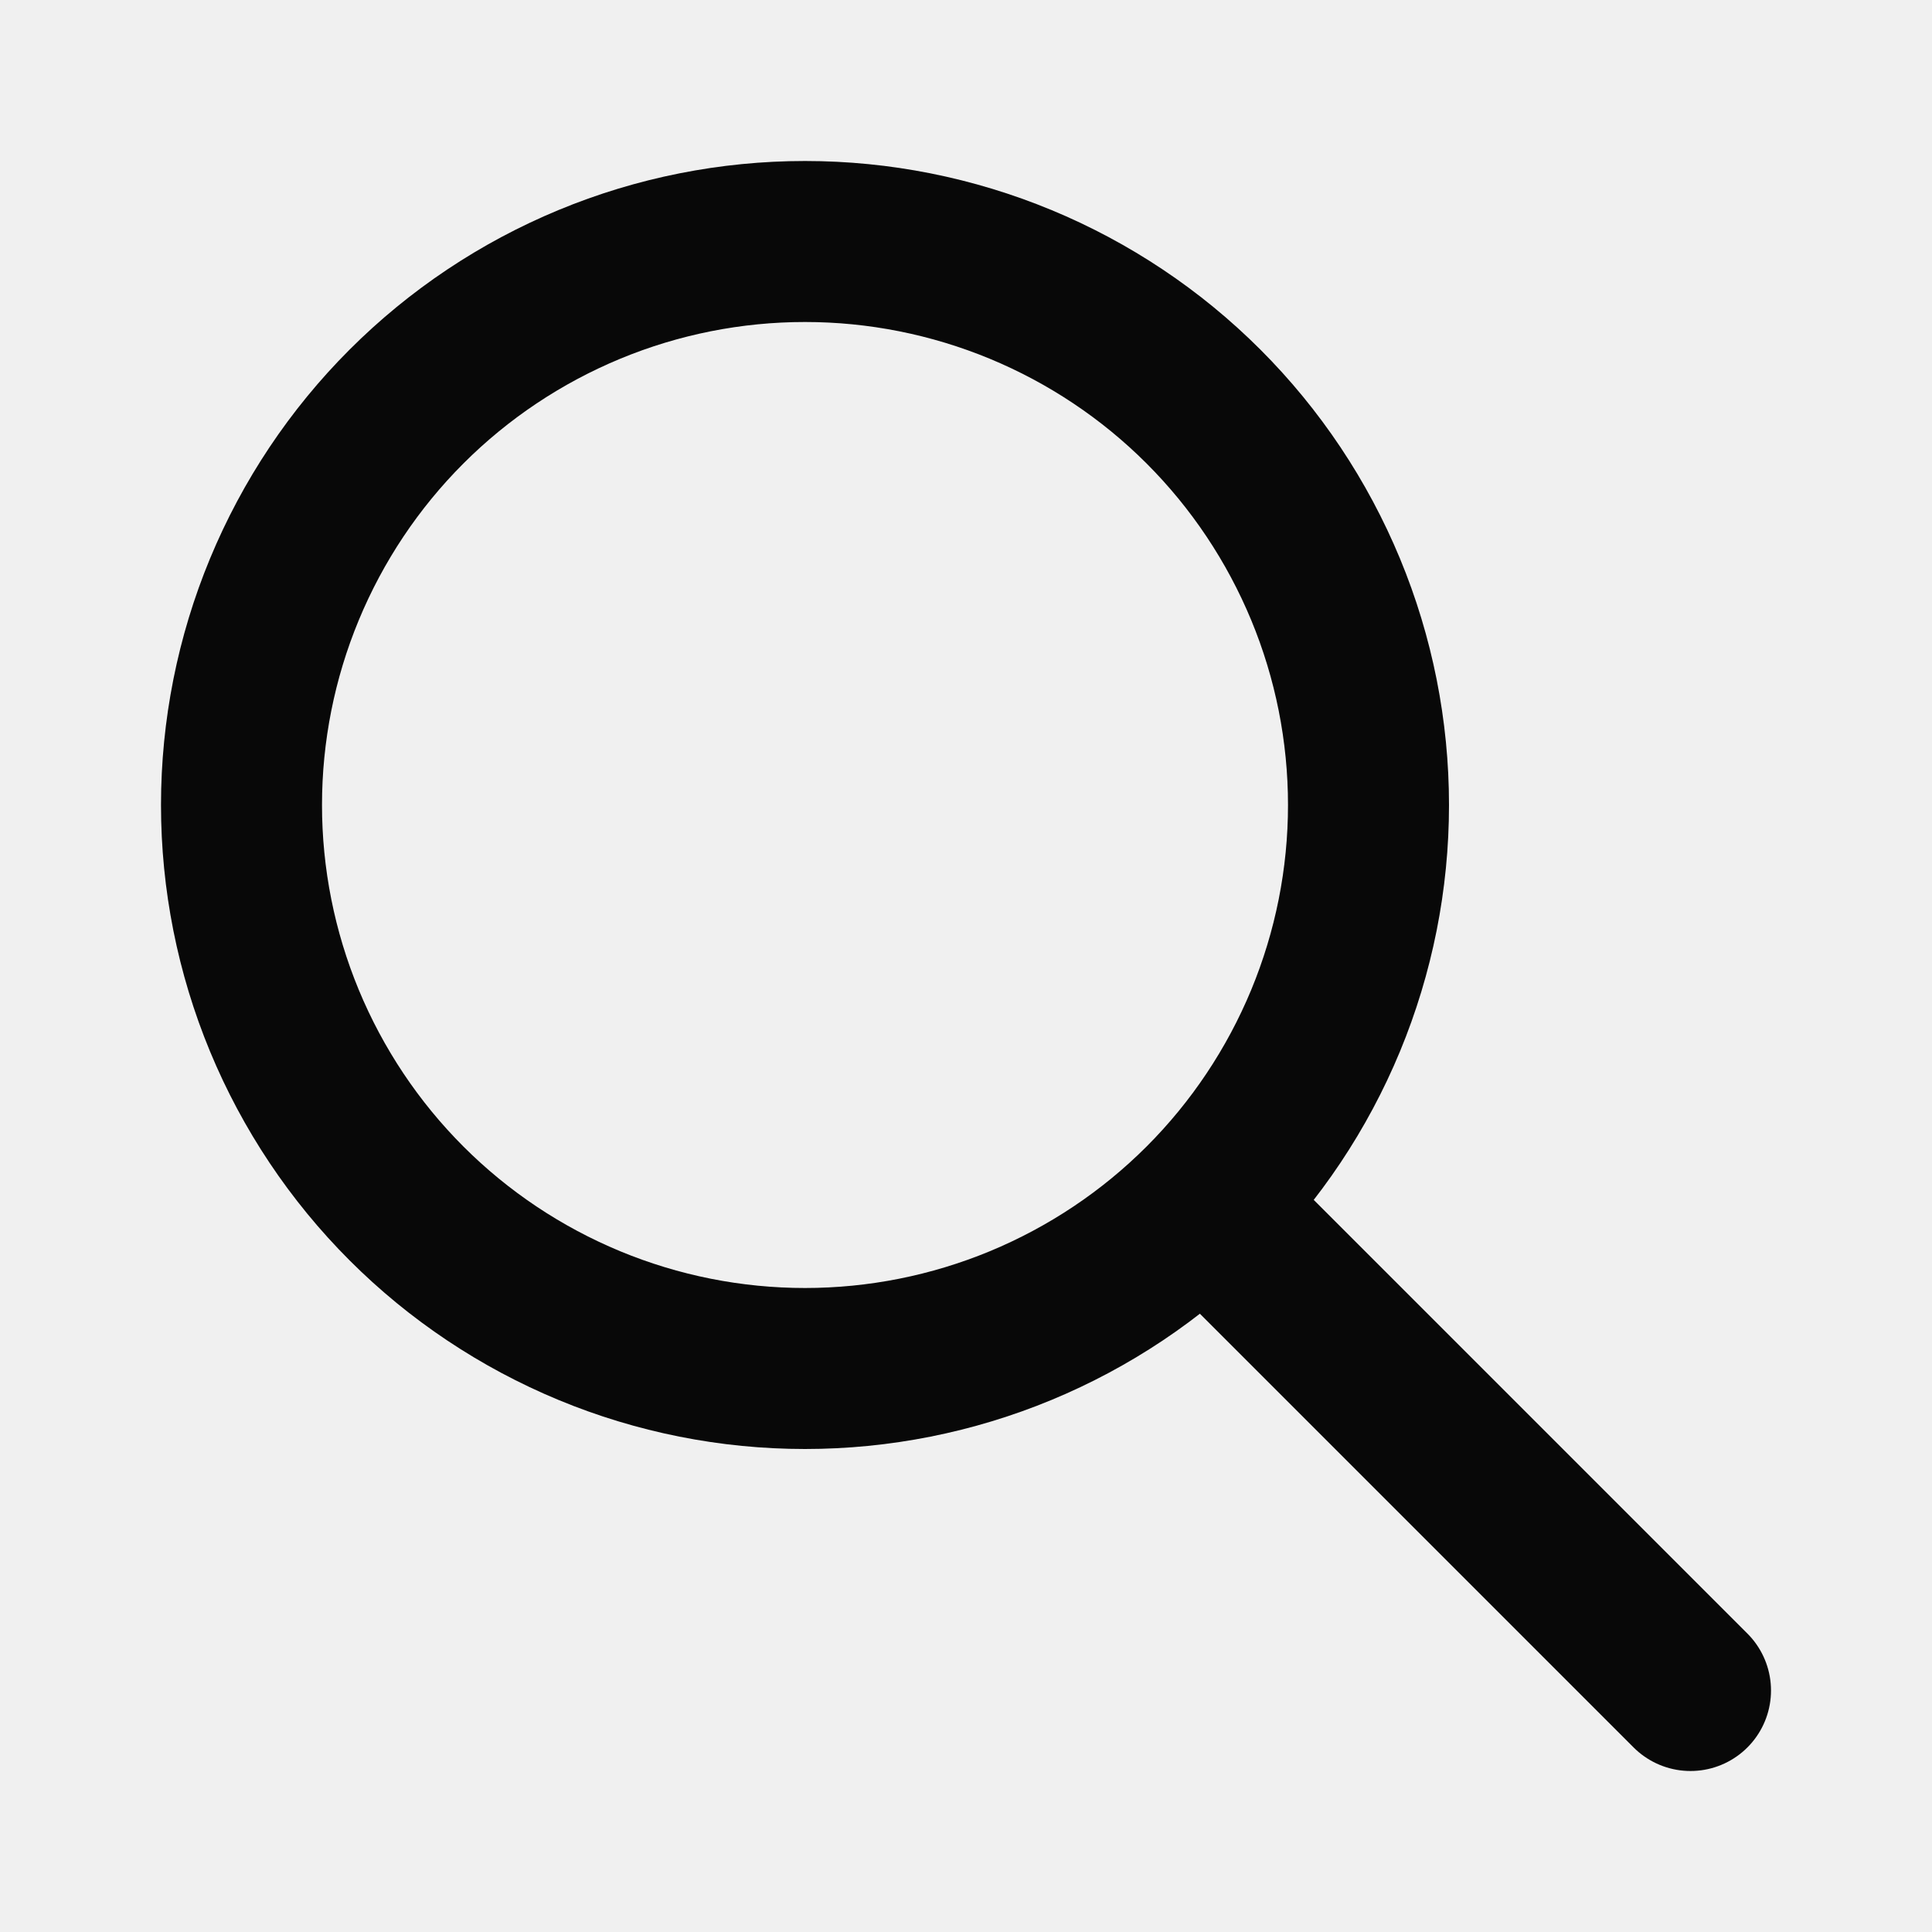
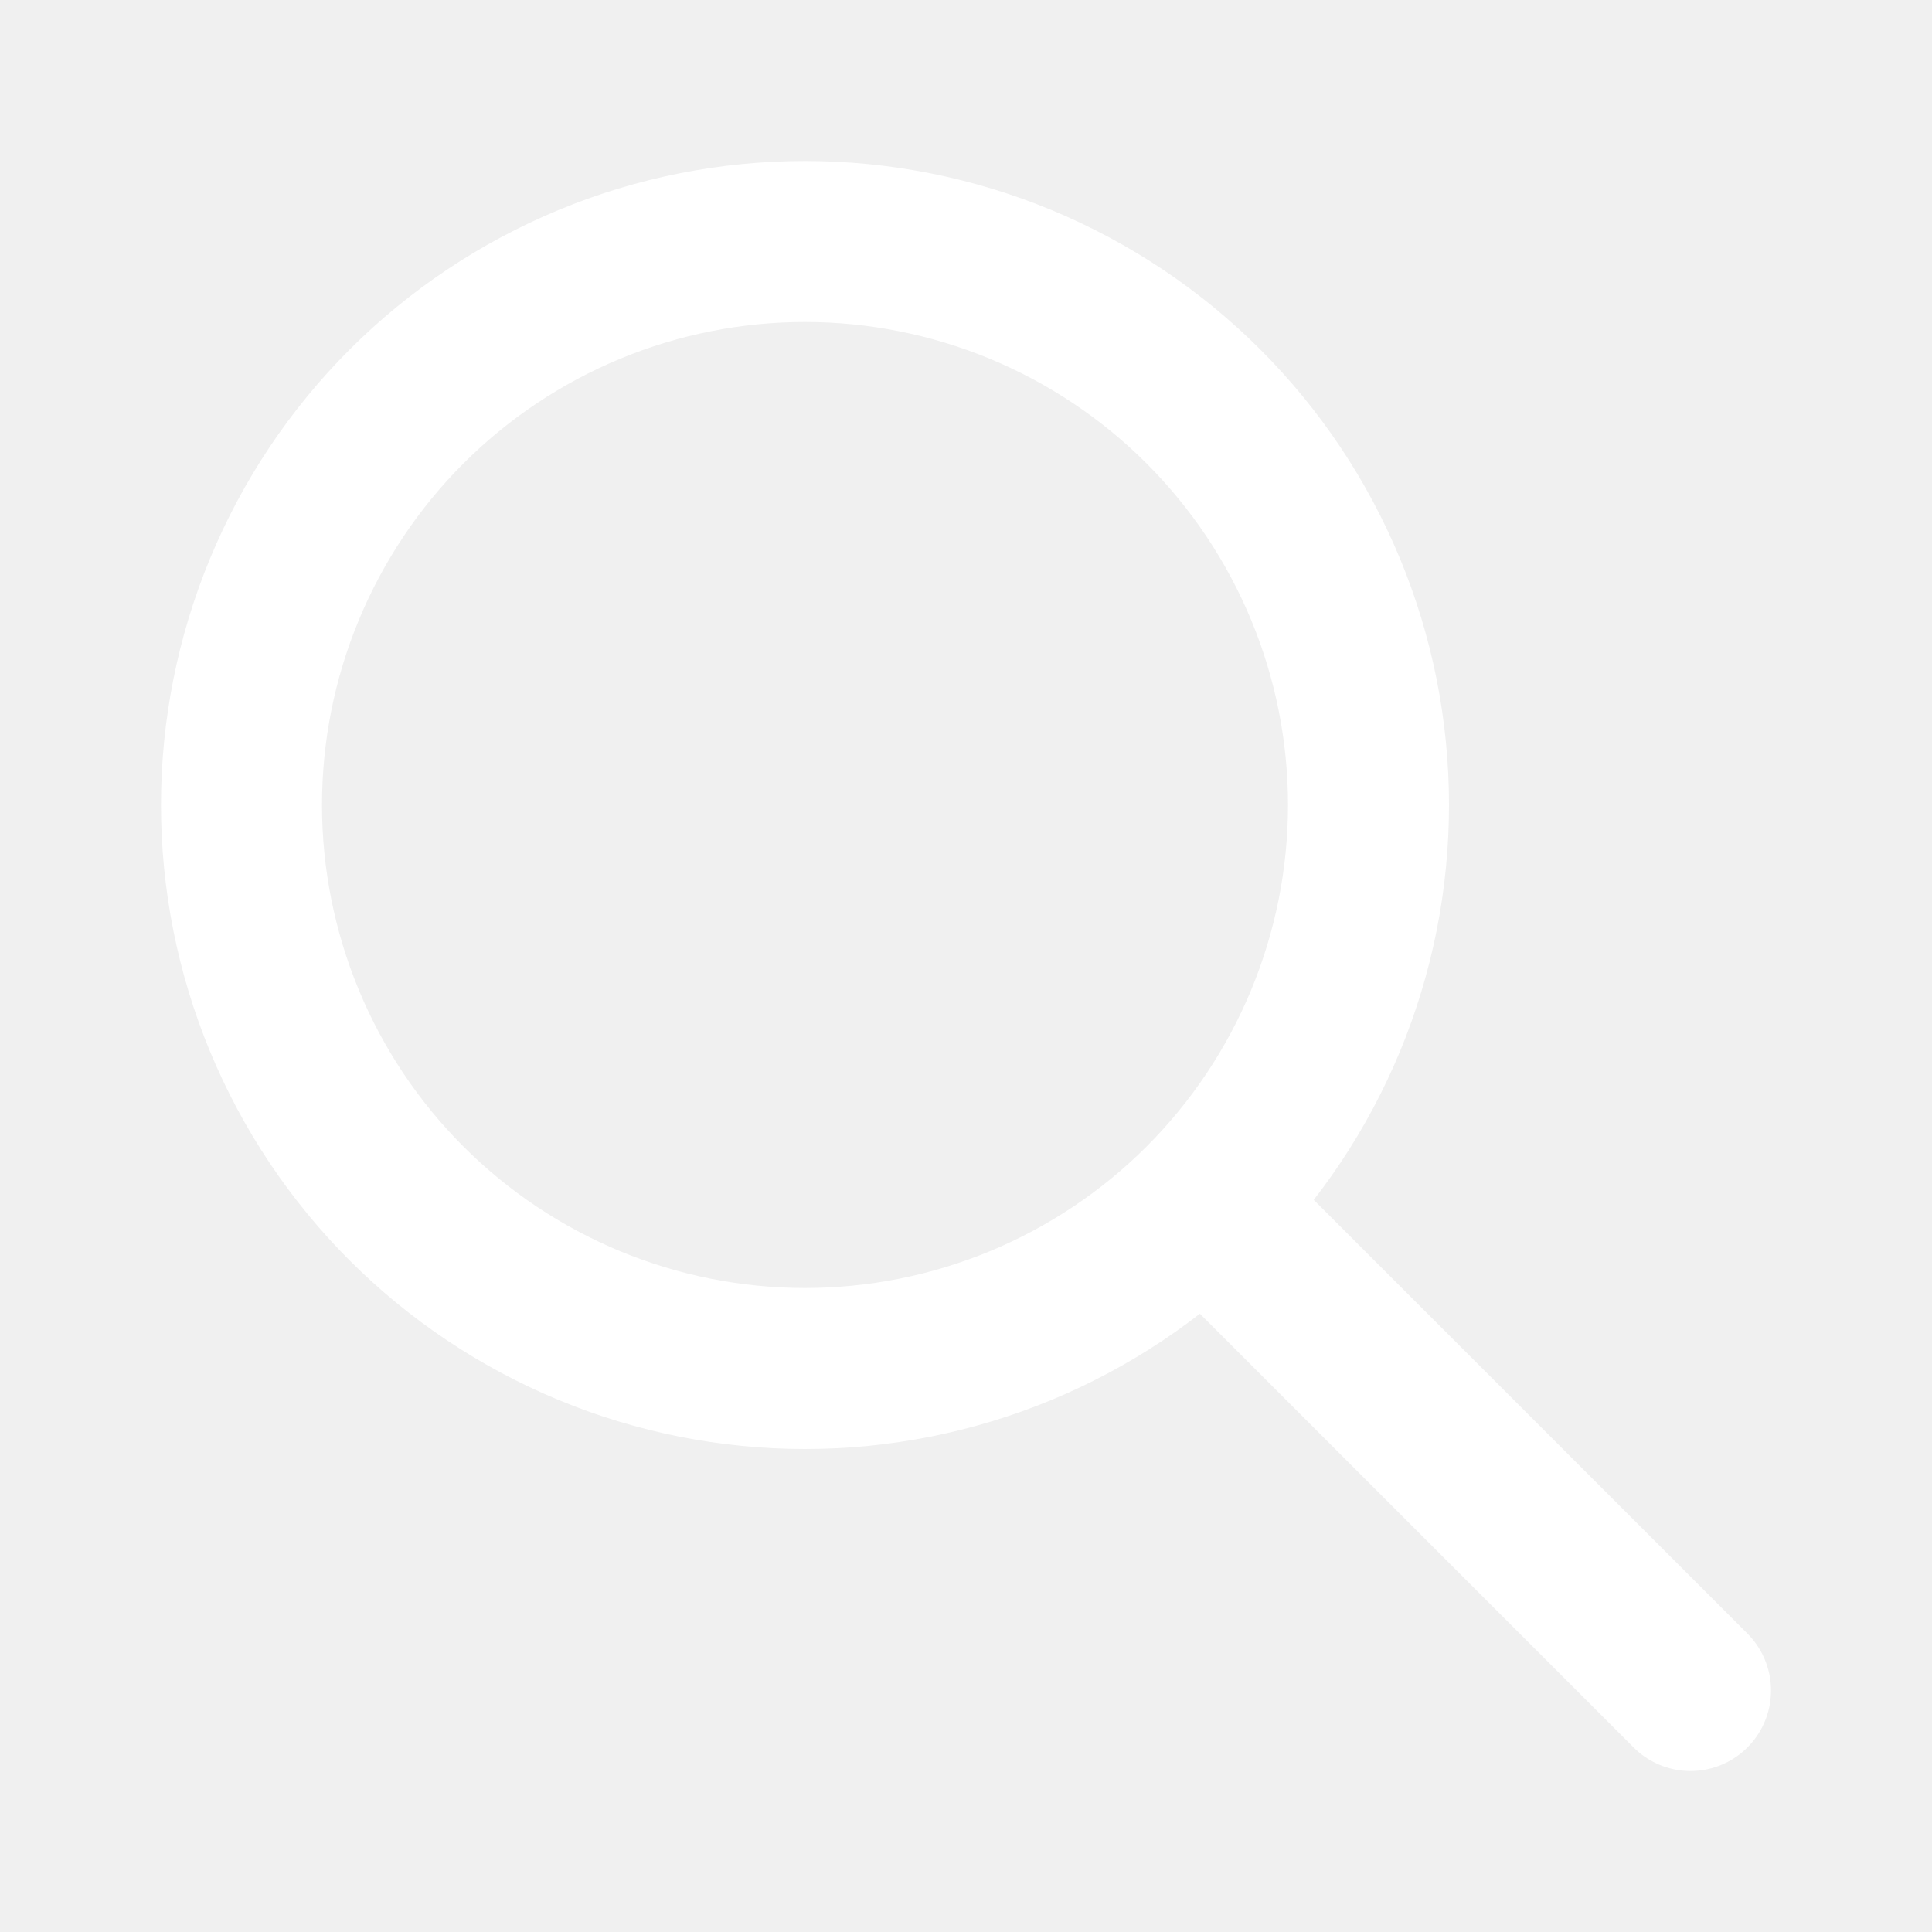
<svg xmlns="http://www.w3.org/2000/svg" width="24" height="24" viewBox="0 0 24 24" fill="none">
  <g clip-path="url(#clip0_242_469)">
-     <path d="M3 10C3 10.919 3.181 11.829 3.533 12.679C3.885 13.528 4.4 14.3 5.05 14.95C5.7 15.6 6.472 16.115 7.321 16.467C8.17 16.819 9.081 17 10 17C10.919 17 11.829 16.819 12.679 16.467C13.528 16.115 14.3 15.6 14.95 14.95C15.6 14.3 16.115 13.528 16.467 12.679C16.819 11.829 17 10.919 17 10C17 9.081 16.819 8.17 16.467 7.321C16.115 6.472 15.6 5.7 14.95 5.05C14.3 4.4 13.528 3.885 12.679 3.533C11.829 3.181 10.919 3 10 3C9.081 3 8.17 3.181 7.321 3.533C6.472 3.885 5.7 4.4 5.05 5.05C4.4 5.7 3.885 6.472 3.533 7.321C3.181 8.17 3 9.081 3 10Z" stroke="#080808" stroke-width="2" stroke-linecap="round" stroke-linejoin="round" />
-     <path d="M21 21L15 15" stroke="#080808" stroke-width="2" stroke-linecap="round" stroke-linejoin="round" />
+     <path d="M3 10C3 10.919 3.181 11.829 3.533 12.679C3.885 13.528 4.4 14.3 5.05 14.95C5.7 15.6 6.472 16.115 7.321 16.467C8.17 16.819 9.081 17 10 17C10.919 17 11.829 16.819 12.679 16.467C13.528 16.115 14.3 15.6 14.95 14.95C15.6 14.3 16.115 13.528 16.467 12.679C16.819 11.829 17 10.919 17 10C17 9.081 16.819 8.17 16.467 7.321C16.115 6.472 15.6 5.7 14.95 5.05C14.3 4.4 13.528 3.885 12.679 3.533C11.829 3.181 10.919 3 10 3C9.081 3 8.17 3.181 7.321 3.533C6.472 3.885 5.7 4.4 5.05 5.05C4.4 5.7 3.885 6.472 3.533 7.321C3.181 8.17 3 9.081 3 10Z" stroke="#fff" stroke-width="2" stroke-linecap="round" stroke-linejoin="round" />
+     <path d="M21 21L15 15" stroke="#fff" stroke-width="2" stroke-linecap="round" stroke-linejoin="round" />
  </g>
  <defs>
    <clipPath id="clip0_242_469">
      <rect width="24" height="24" fill="white" />
    </clipPath>
  </defs>
</svg>
